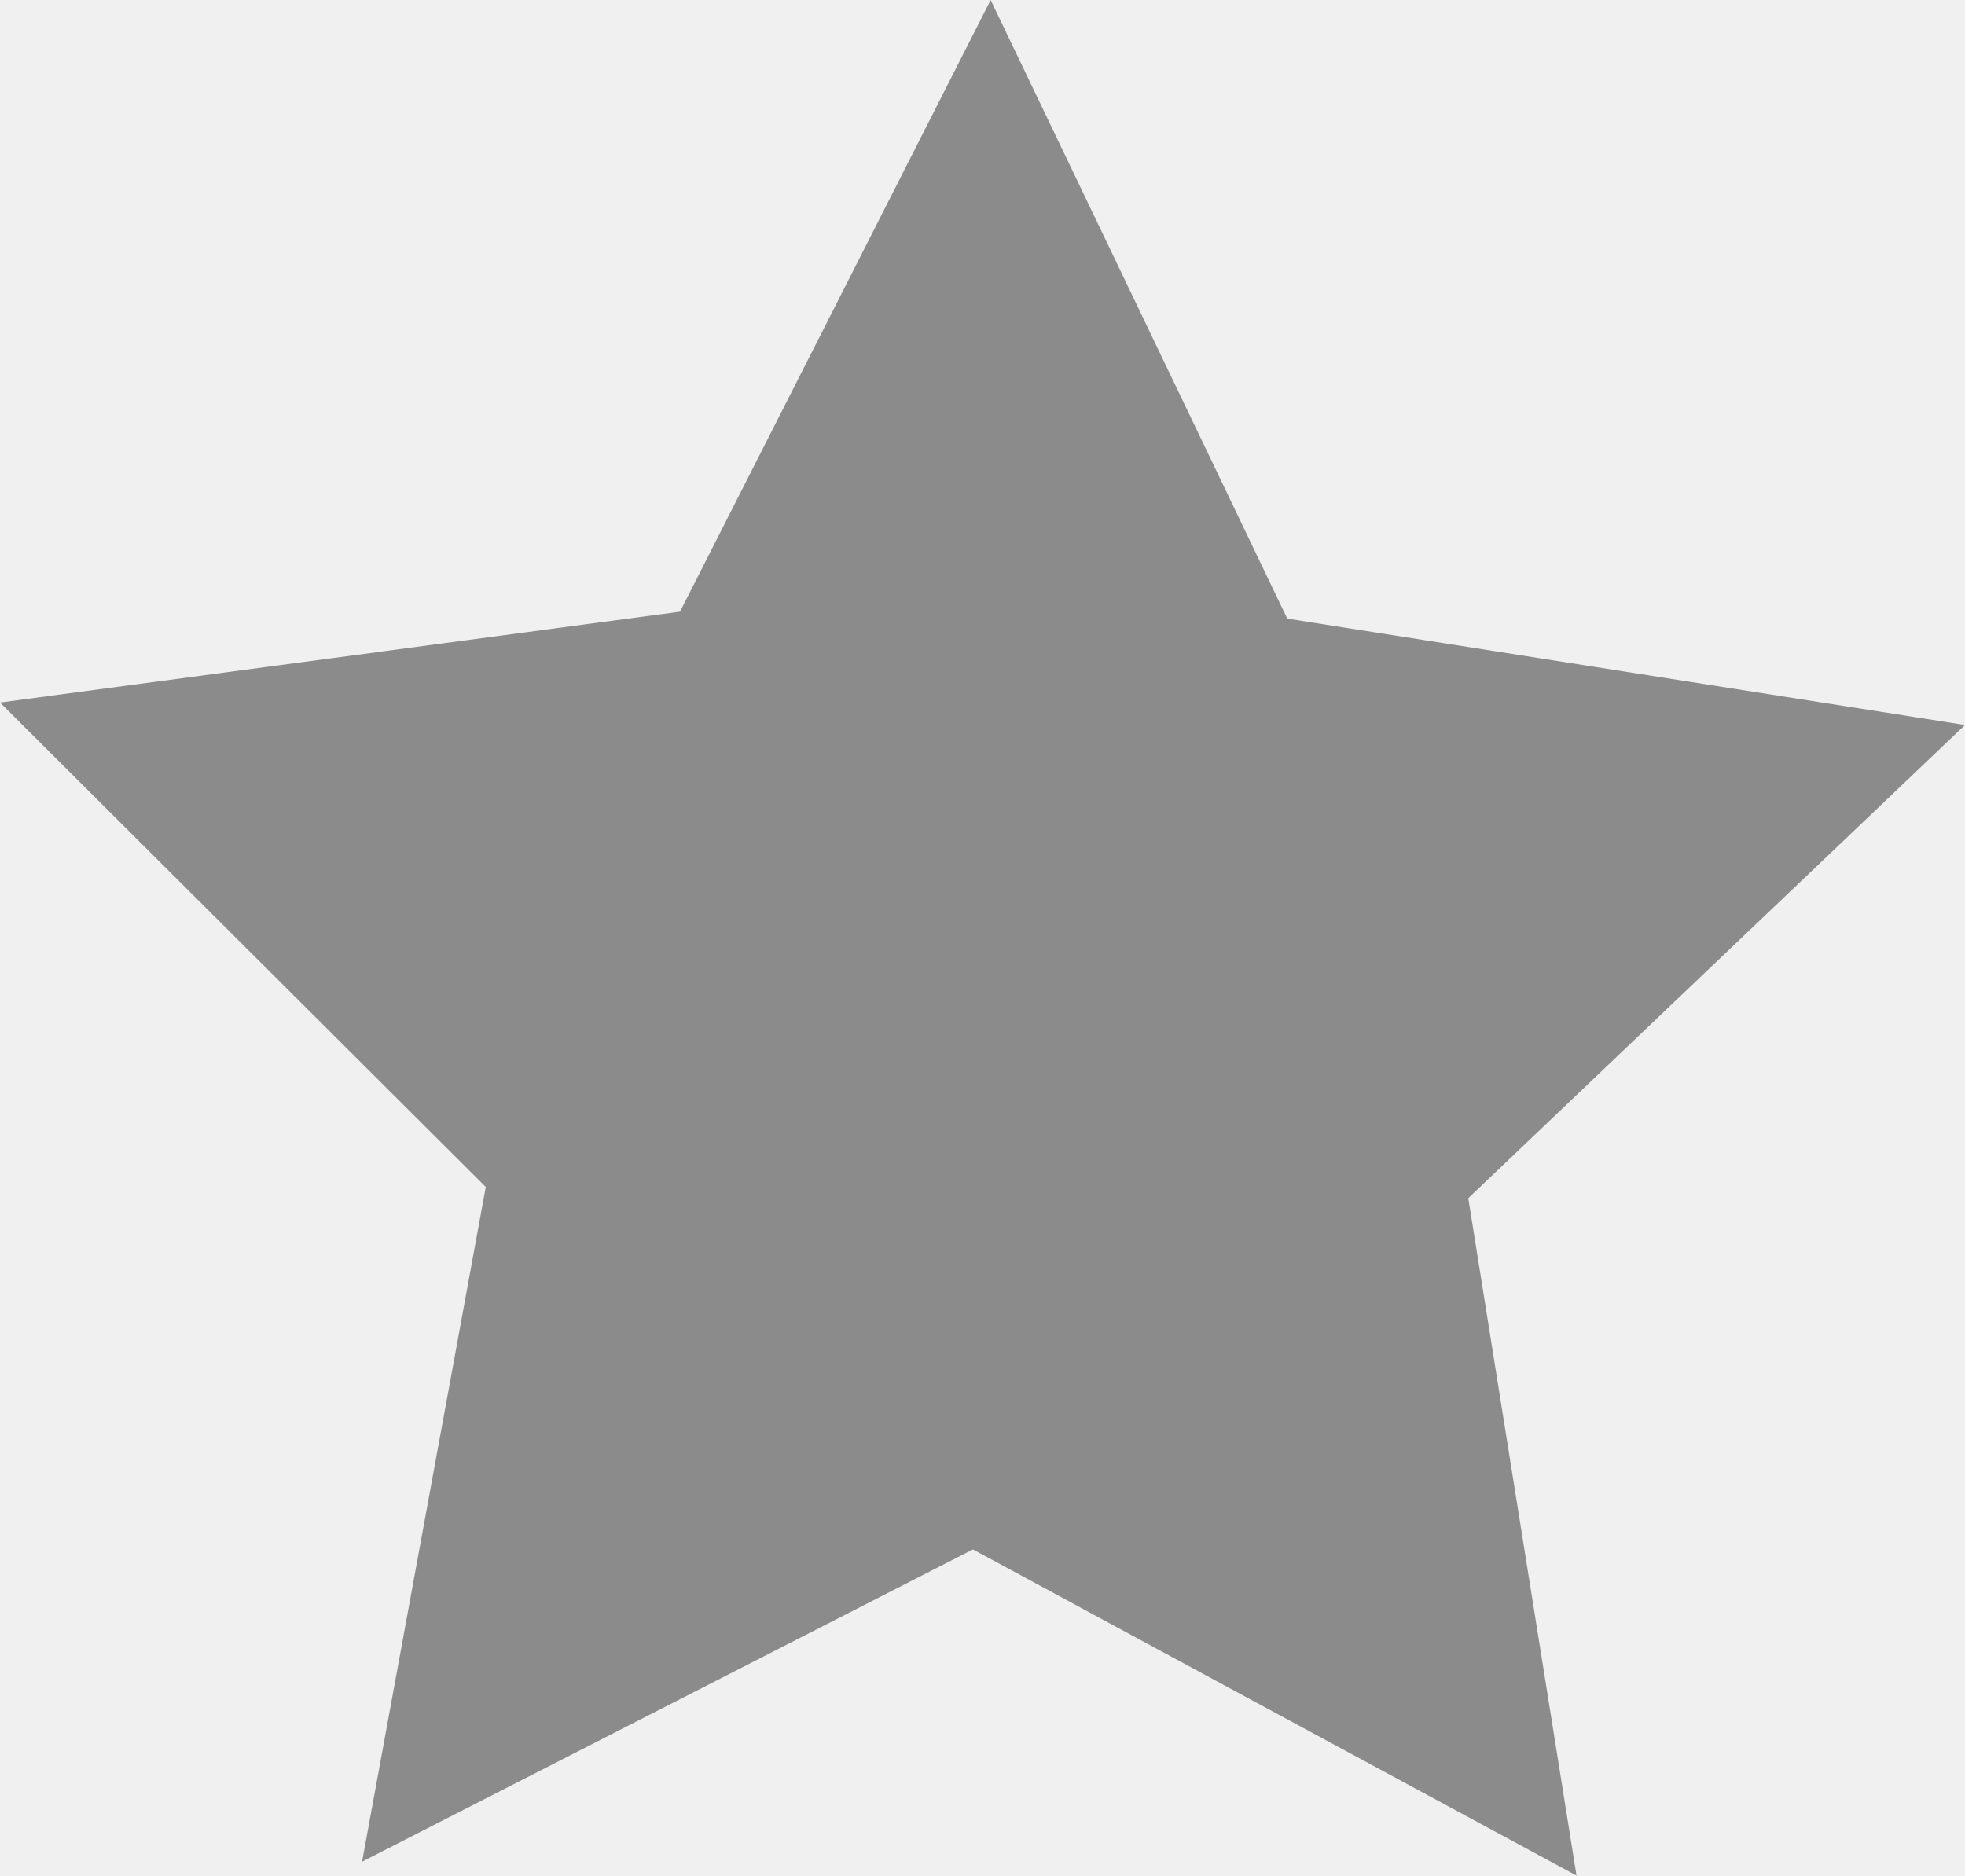
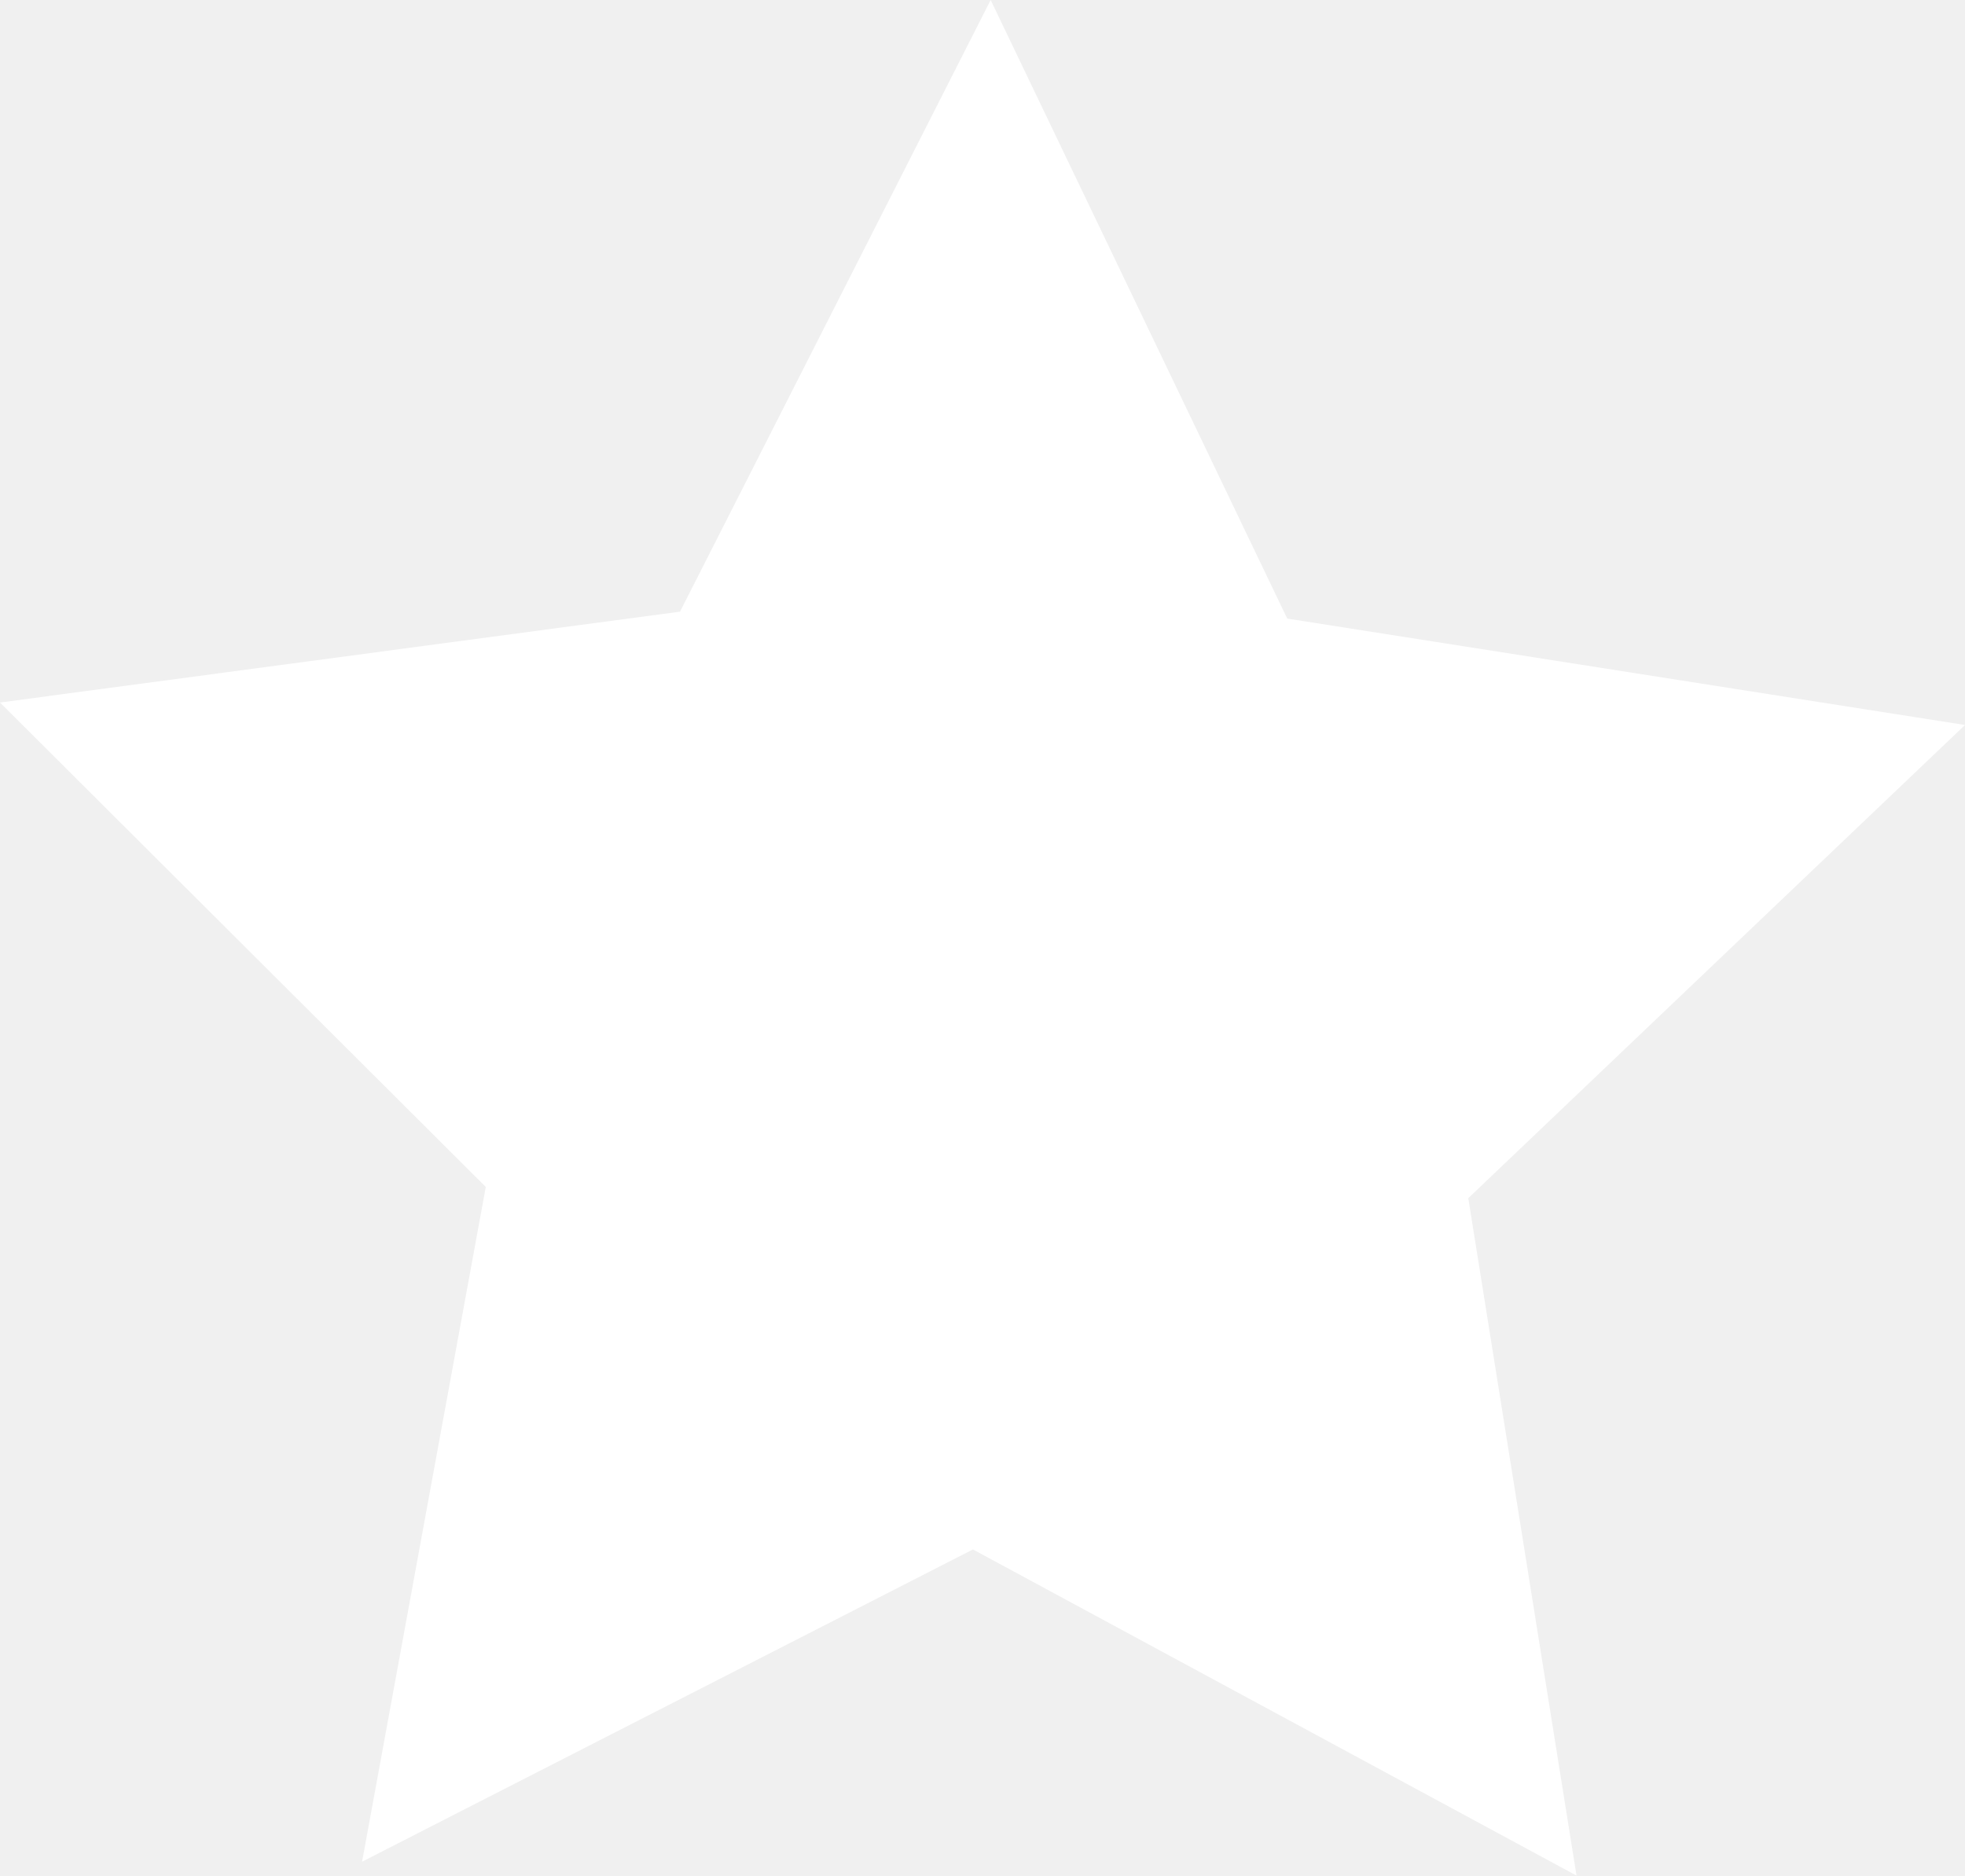
- <svg xmlns="http://www.w3.org/2000/svg" style="isolation:isolate" viewBox="0 0 328.78 313.85" width="328.78" height="313.85">
-   <path d=" M 263.779 313.85 L 162.791 259.275 L 60.582 311.527 L 81.279 198.617 L 0 117.557 L 113.779 102.35 L 165.755 0 L 215.378 103.511 L 328.78 121.316 L 245.669 200.496 L 263.779 313.85 Z " fill="rgb(139,139,139)" />
+ <svg xmlns="http://www.w3.org/2000/svg" style="isolation:isolate" viewBox="0 0 328.78 313.85" width="328.78" height="313.85" version="1.1" id="svg4">
+   <defs id="defs8" />
+   <path d=" M 263.779 313.85 L 162.791 259.275 L 60.582 311.527 L 81.279 198.617 L 0 117.557 L 113.779 102.35 L 165.755 0 L 215.378 103.511 L 328.78 121.316 L 245.669 200.496 L 263.779 313.85 Z " fill="rgb(139,139,139)" id="path2" style="fill:#ffffff" />
</svg>
